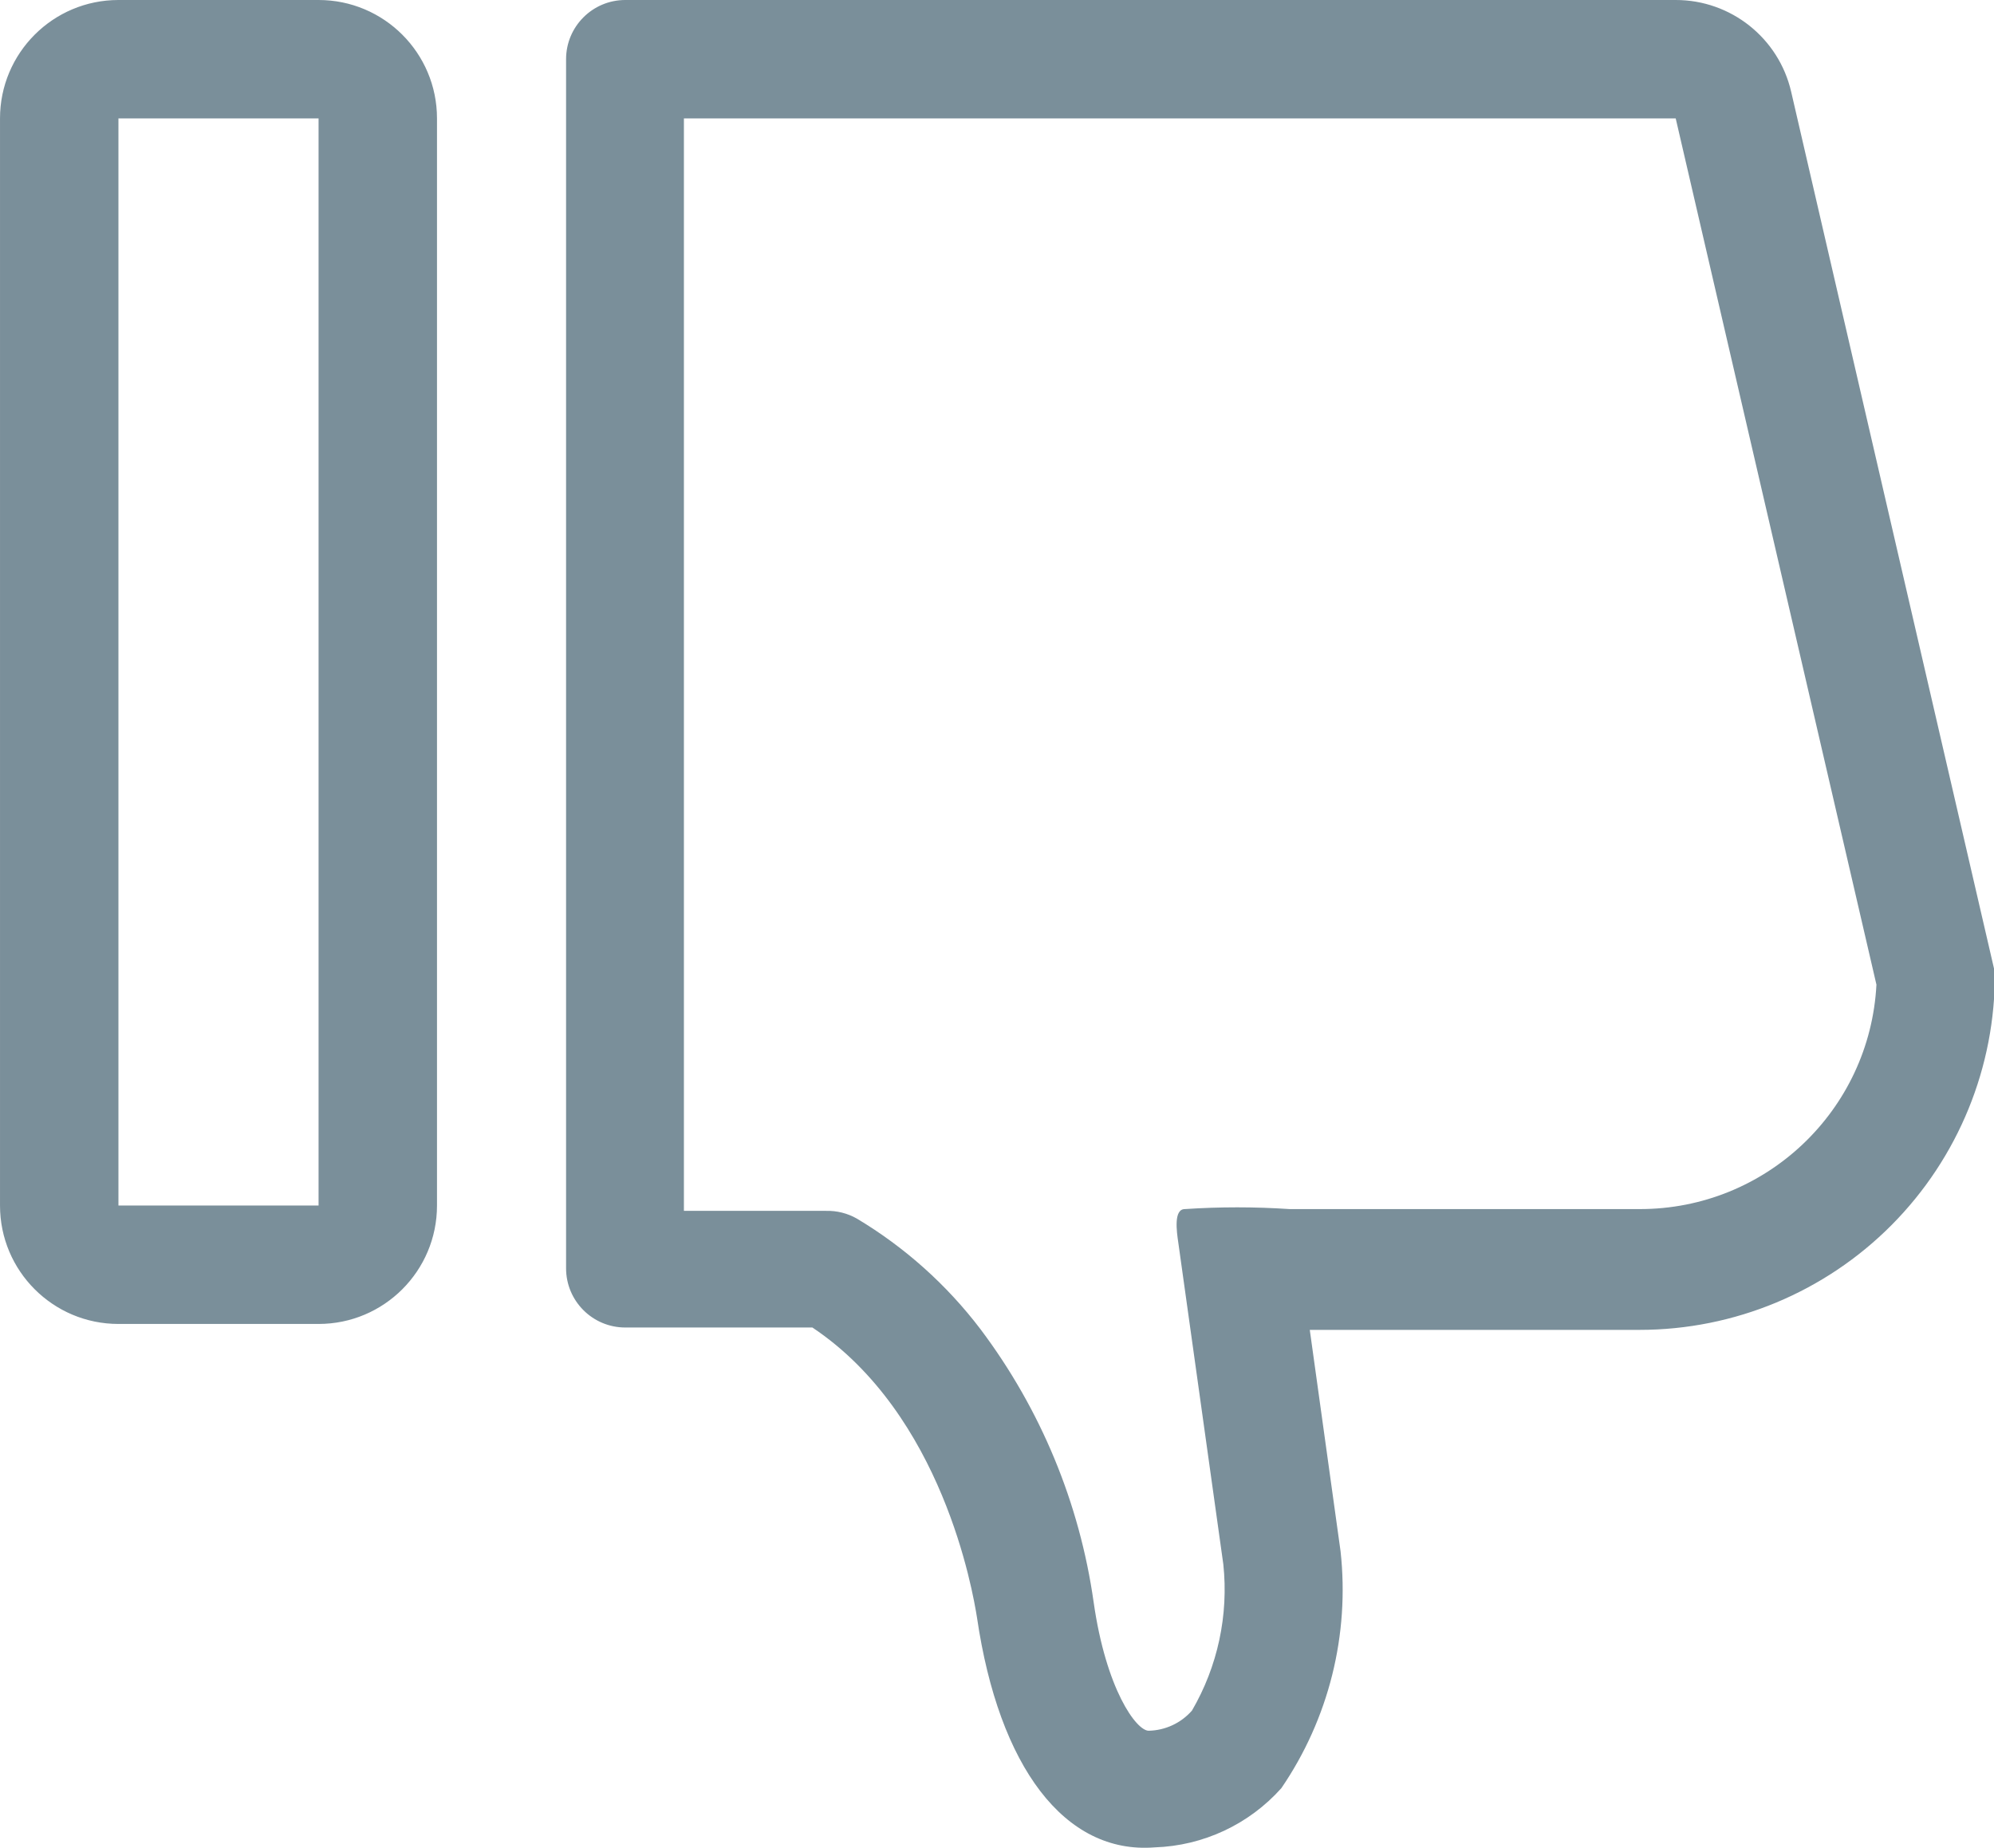
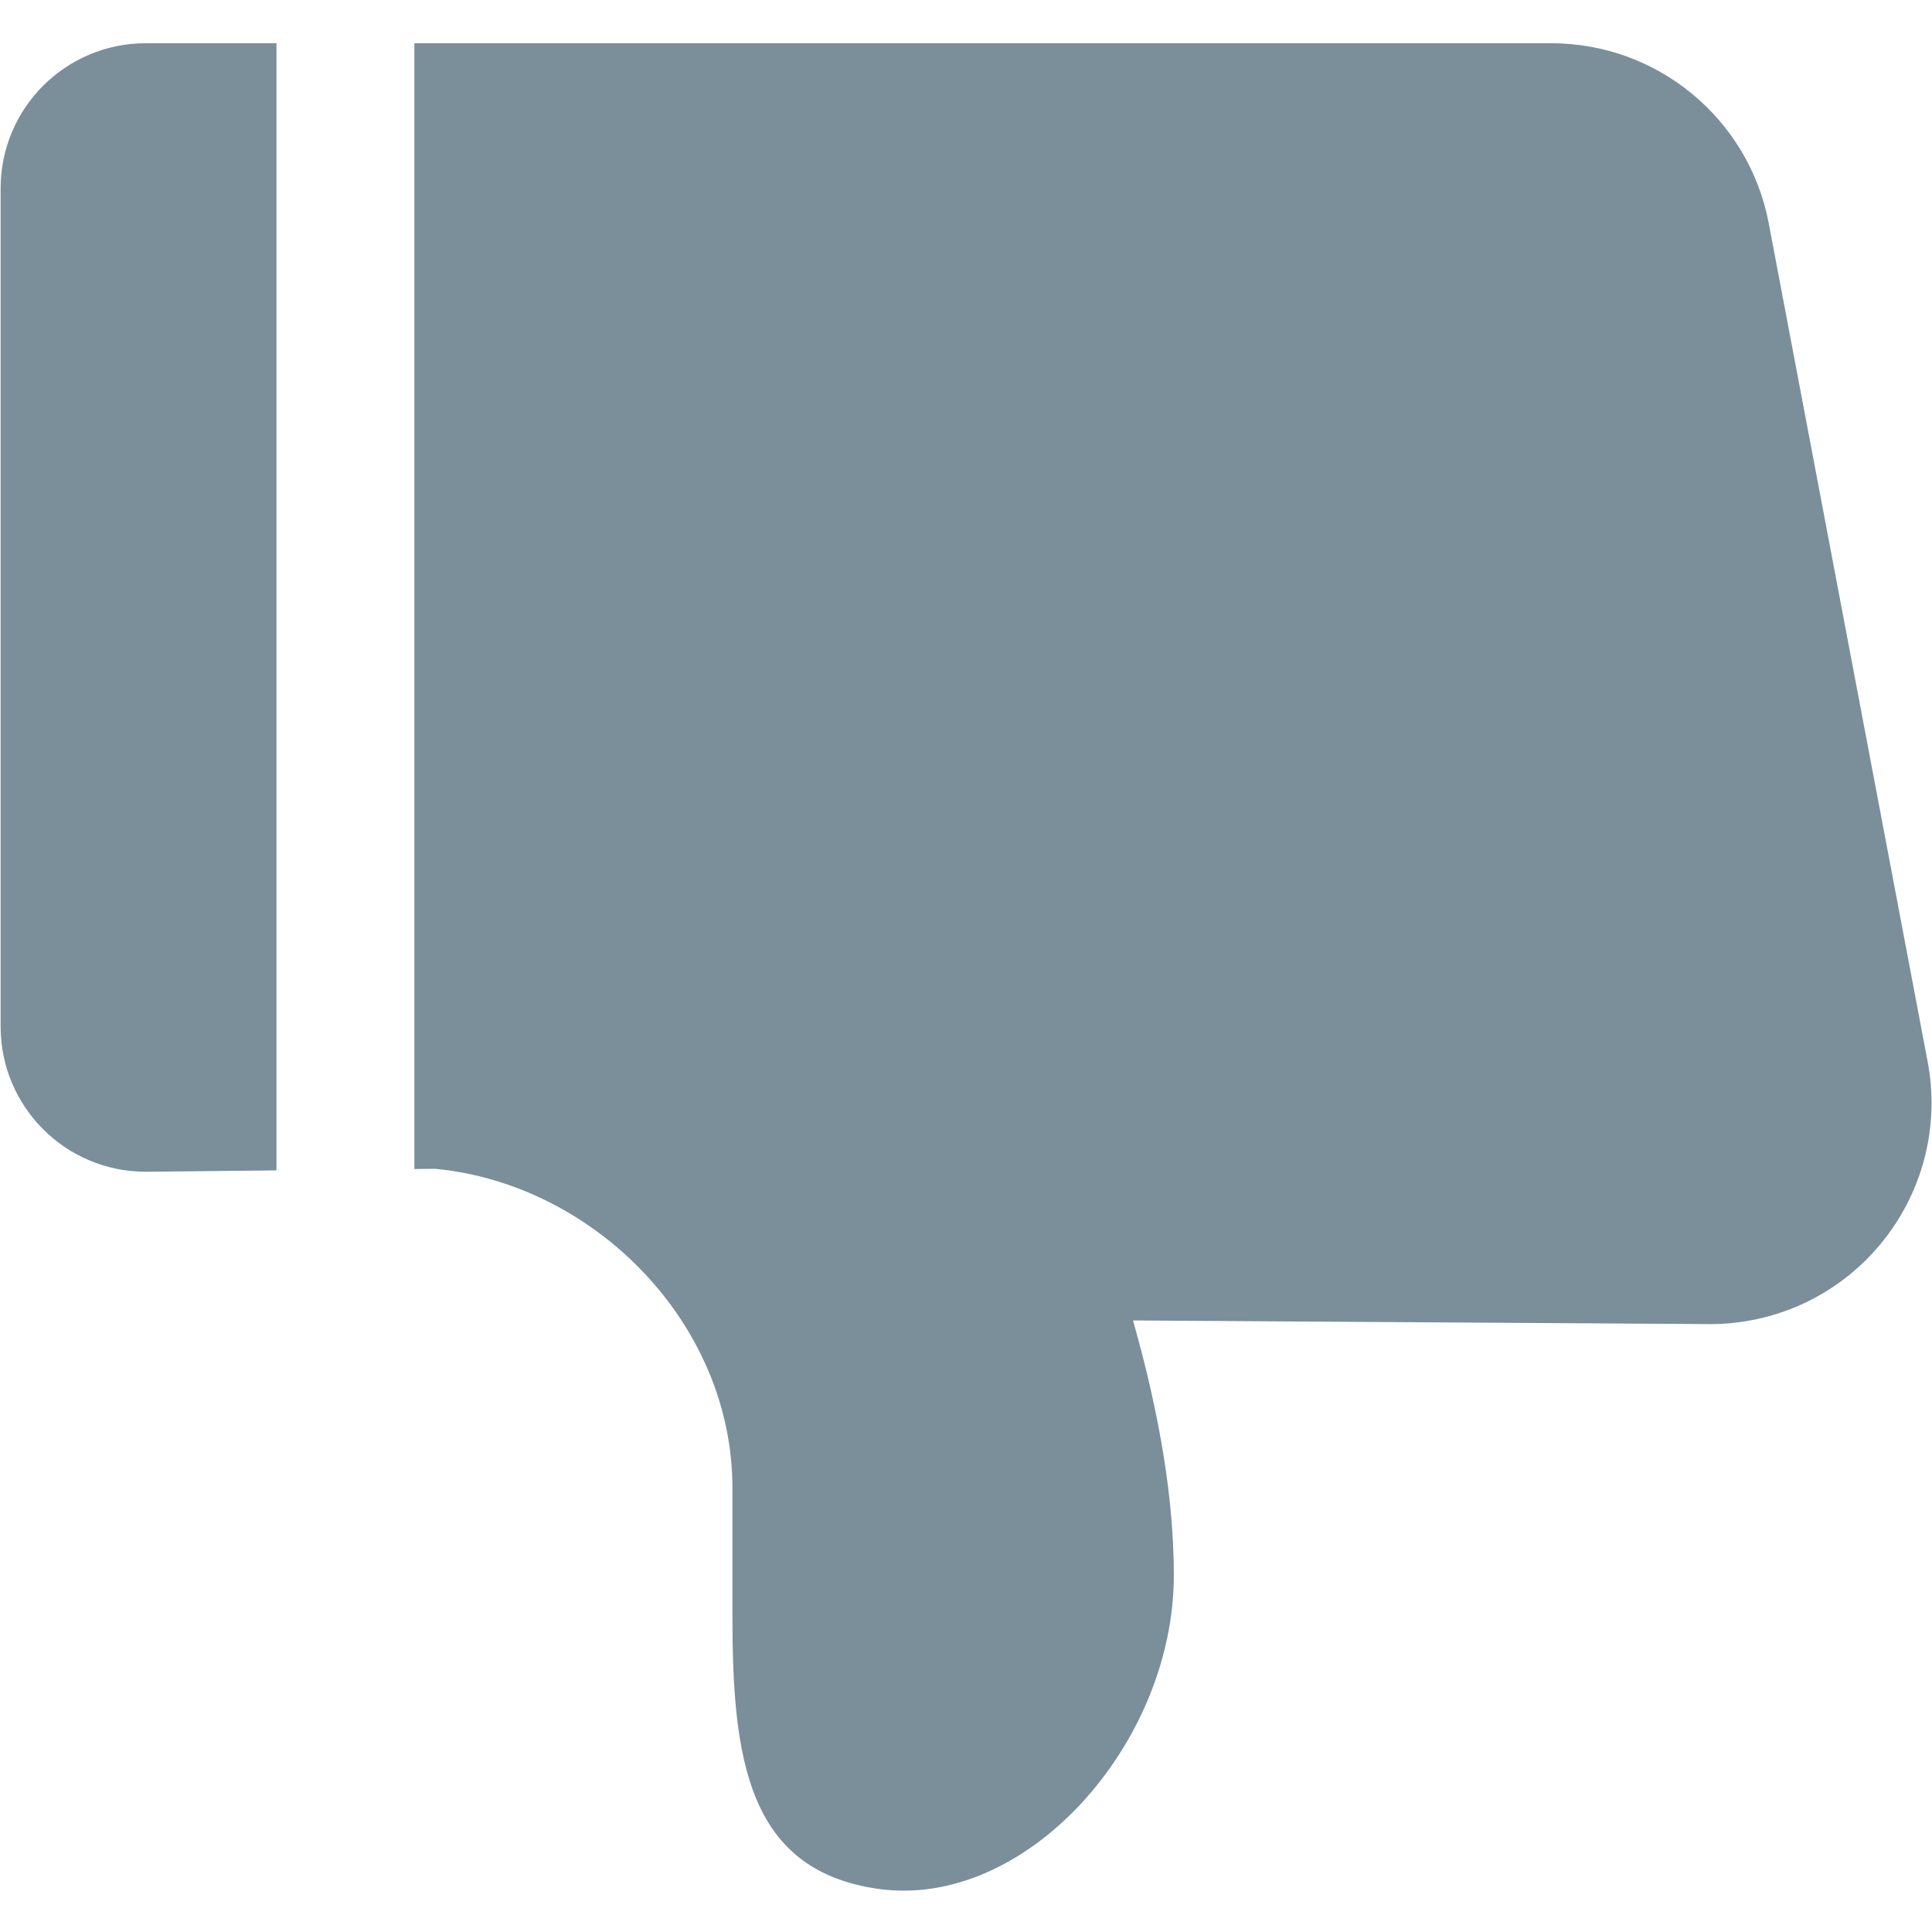
- <svg xmlns="http://www.w3.org/2000/svg" t="1684812097307" class="icon" viewBox="0 0 1105 1024" version="1.1" p-id="2675" width="38.848" height="36">
-   <path d="M1105.483 538.796L992.605 50.861A65.627 65.627 0 0 0 928.619 0H346.509a32.813 32.813 0 0 0-32.813 32.813v670.049a32.813 32.813 0 0 0 32.813 32.813h103.69c72.189 48.236 88.924 146.348 91.221 160.786 12.141 82.69 48.564 131.254 98.44 127.316a98.44 98.44 0 0 0 70.221-32.813 194.911 194.911 0 0 0 32.813-131.254l-17.063-122.722h182.771a196.88 196.88 0 0 0 196.88-198.193z m-65.627 6.891a131.254 131.254 0 0 1-131.254 124.363h-193.927a436.418 436.418 0 0 0-58.08 0c-6.235 0-4.594 12.141-3.609 18.704l6.563 46.923 18.375 131.254a133.222 133.222 0 0 1-17.391 81.049 32.813 32.813 0 0 1-23.954 11.157c-6.891 0-23.626-22.969-30.516-71.205a328.134 328.134 0 0 0-62.674-151.27 241.835 241.835 0 0 0-68.58-61.361 32.813 32.813 0 0 0-17.063-4.266h-78.752V65.627H928.619zM242.163 668.08V65.627a65.627 65.627 0 0 0-65.627-65.627H65.627a65.627 65.627 0 0 0-65.627 65.627v602.454a65.627 65.627 0 0 0 65.627 65.627h110.909a65.627 65.627 0 0 0 65.627-65.627z m-65.627 0H65.627V65.627h110.909z" fill="#7a8f9a" p-id="2676" />
+ <svg xmlns="http://www.w3.org/2000/svg" t="1684820068193" class="icon" viewBox="0 0 1024 1024" version="1.1" p-id="3222" width="36" height="36">
+   <path d="M0.324 544.126V99.857c0-42.502 34.439-76.943 76.95-76.943h69.252v597.417l-69.252 0.728C34.78 621.06 0.324 586.621 0.324 544.126zM906.402 701.805c-101.961-0.643-203.927-1.295-305.89-1.936 14.372 50.558 21.644 95.466 21.644 135.015 0 89.738-78.616 177.607-157.128 166.203-69.225-10.057-76.829-69.886-76.829-144.859v-67.69c0-86.872-72.917-160.898-157.451-169.04l-11.119 0.107V22.915h602.566c56.363 0 104.777 40.091 115.278 95.473 28.069 148.097 56.146 296.182 84.217 444.27 12.046 63.673-29.797 125.053-93.468 137.099a116.62 116.62 0 0 1-21.819 2.048z" fill="#7a8f9a" p-id="3223" />
</svg>
